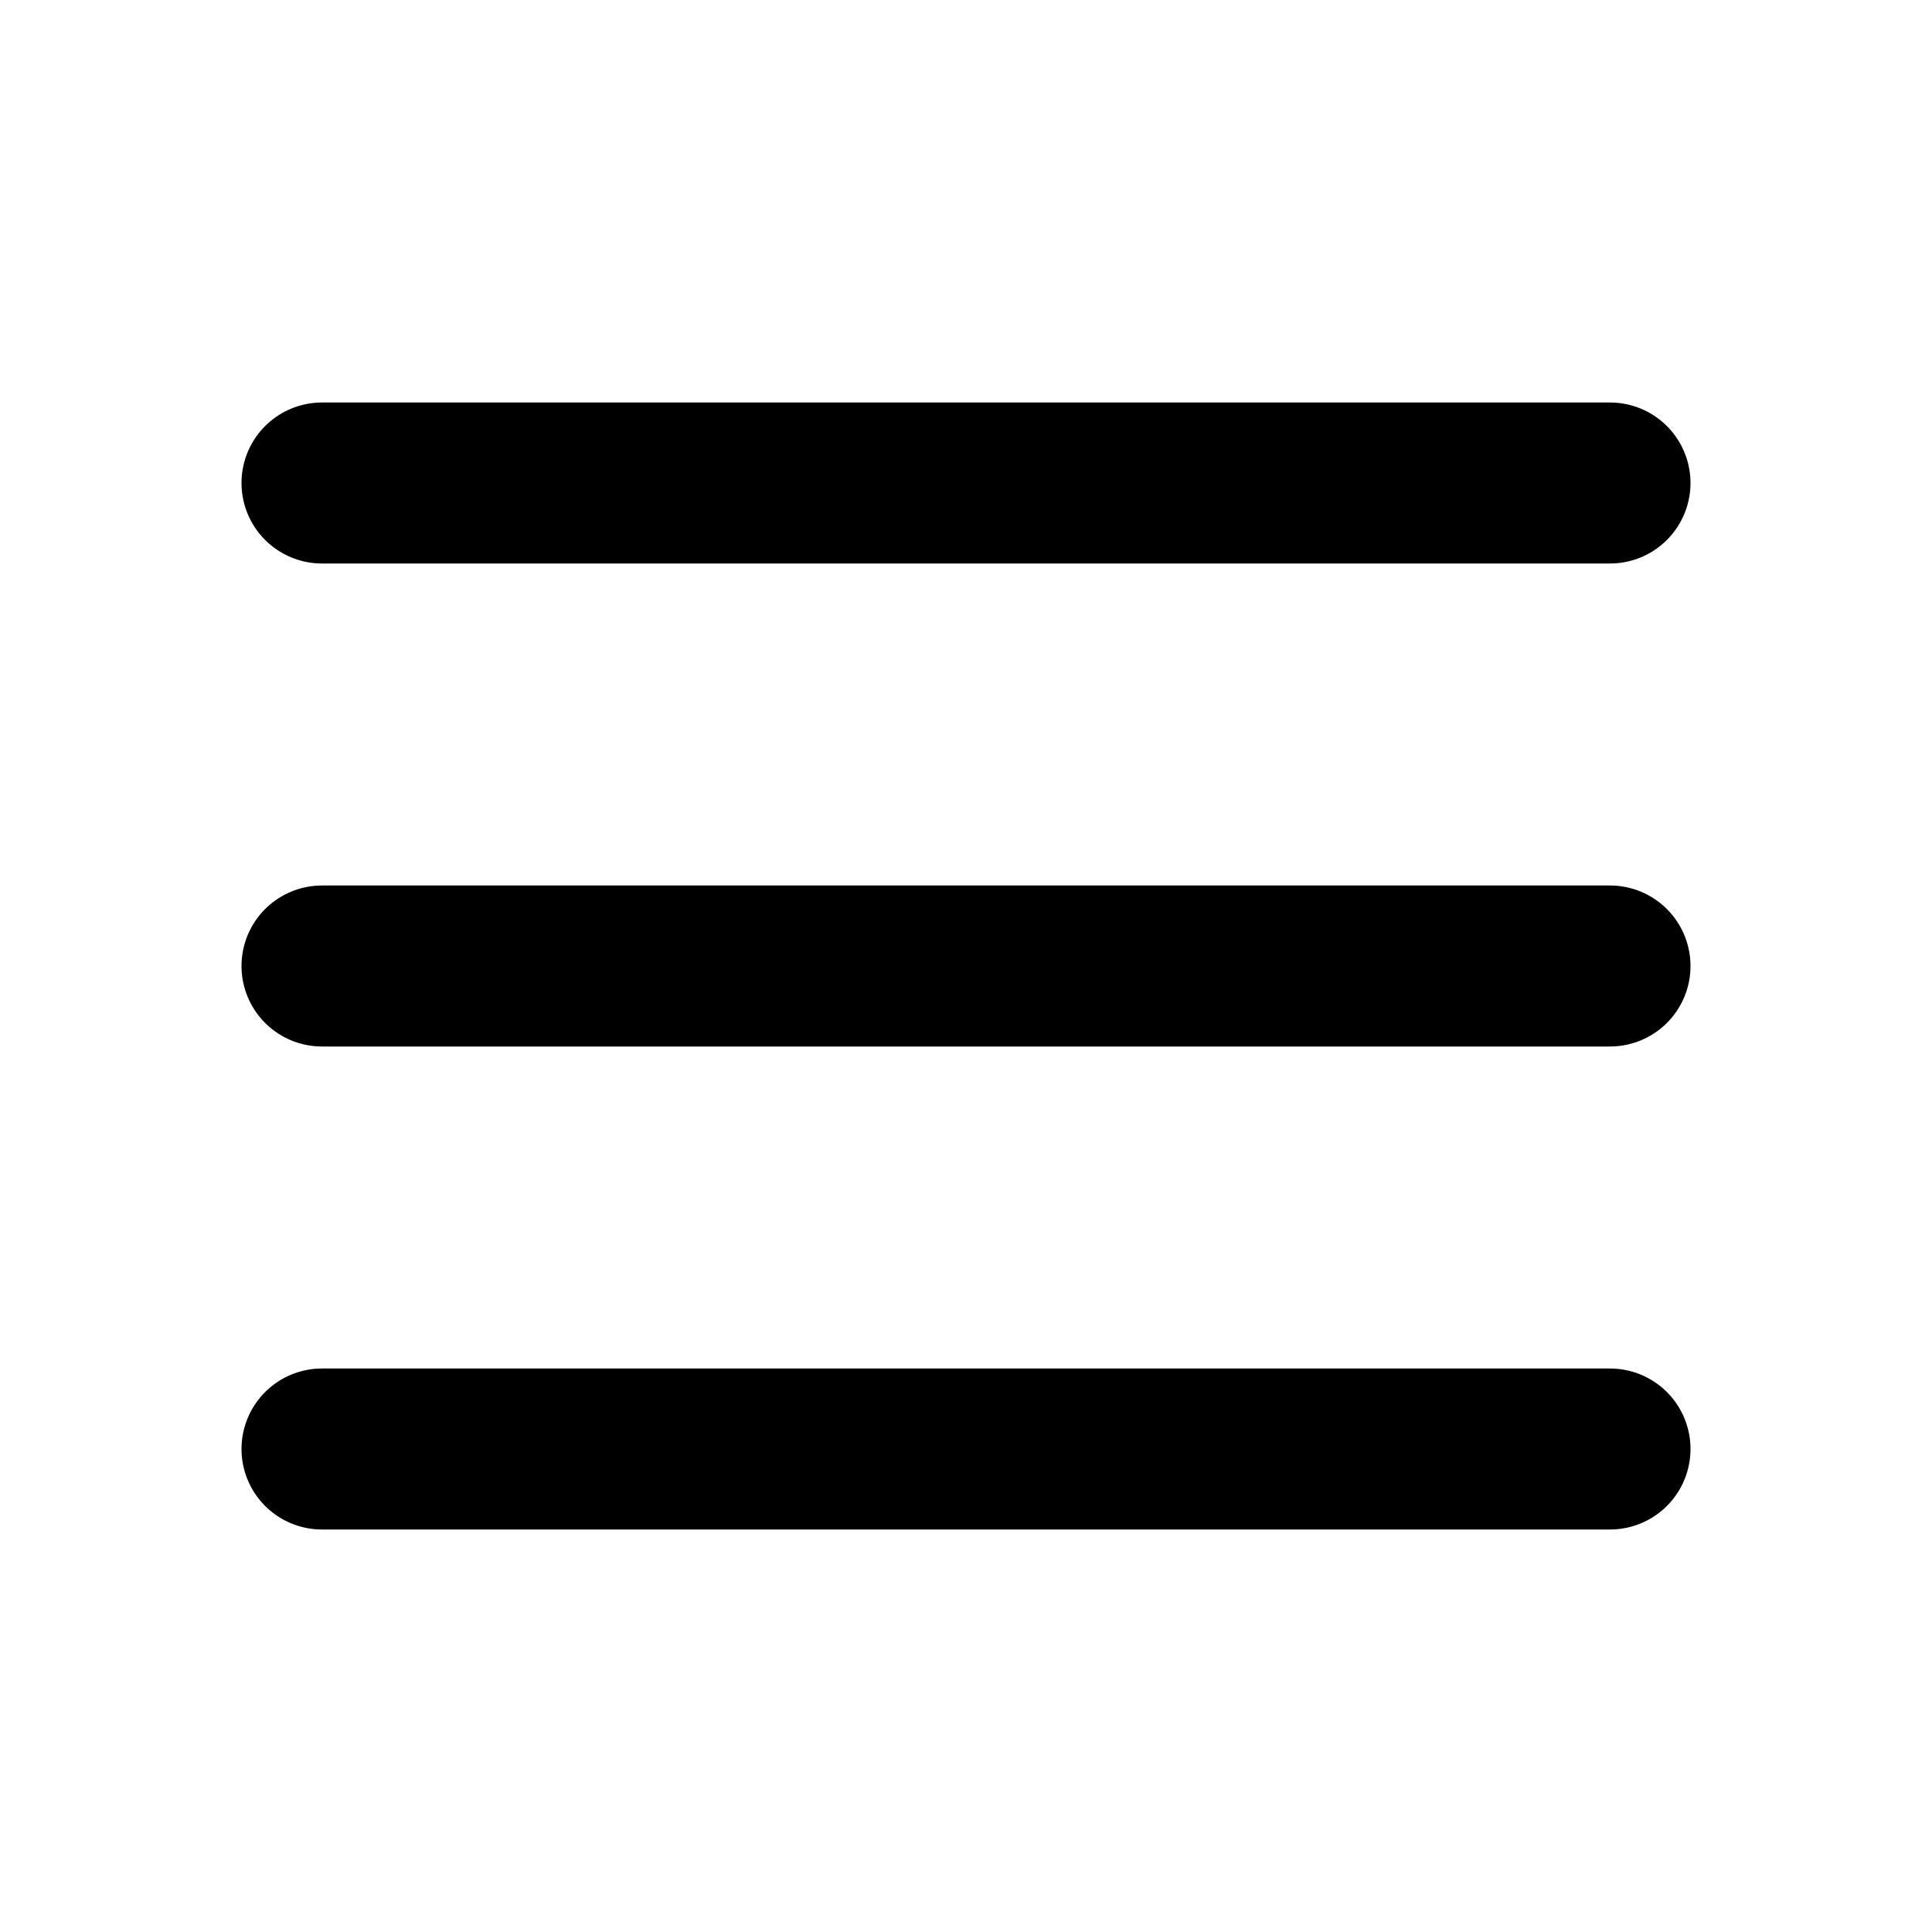
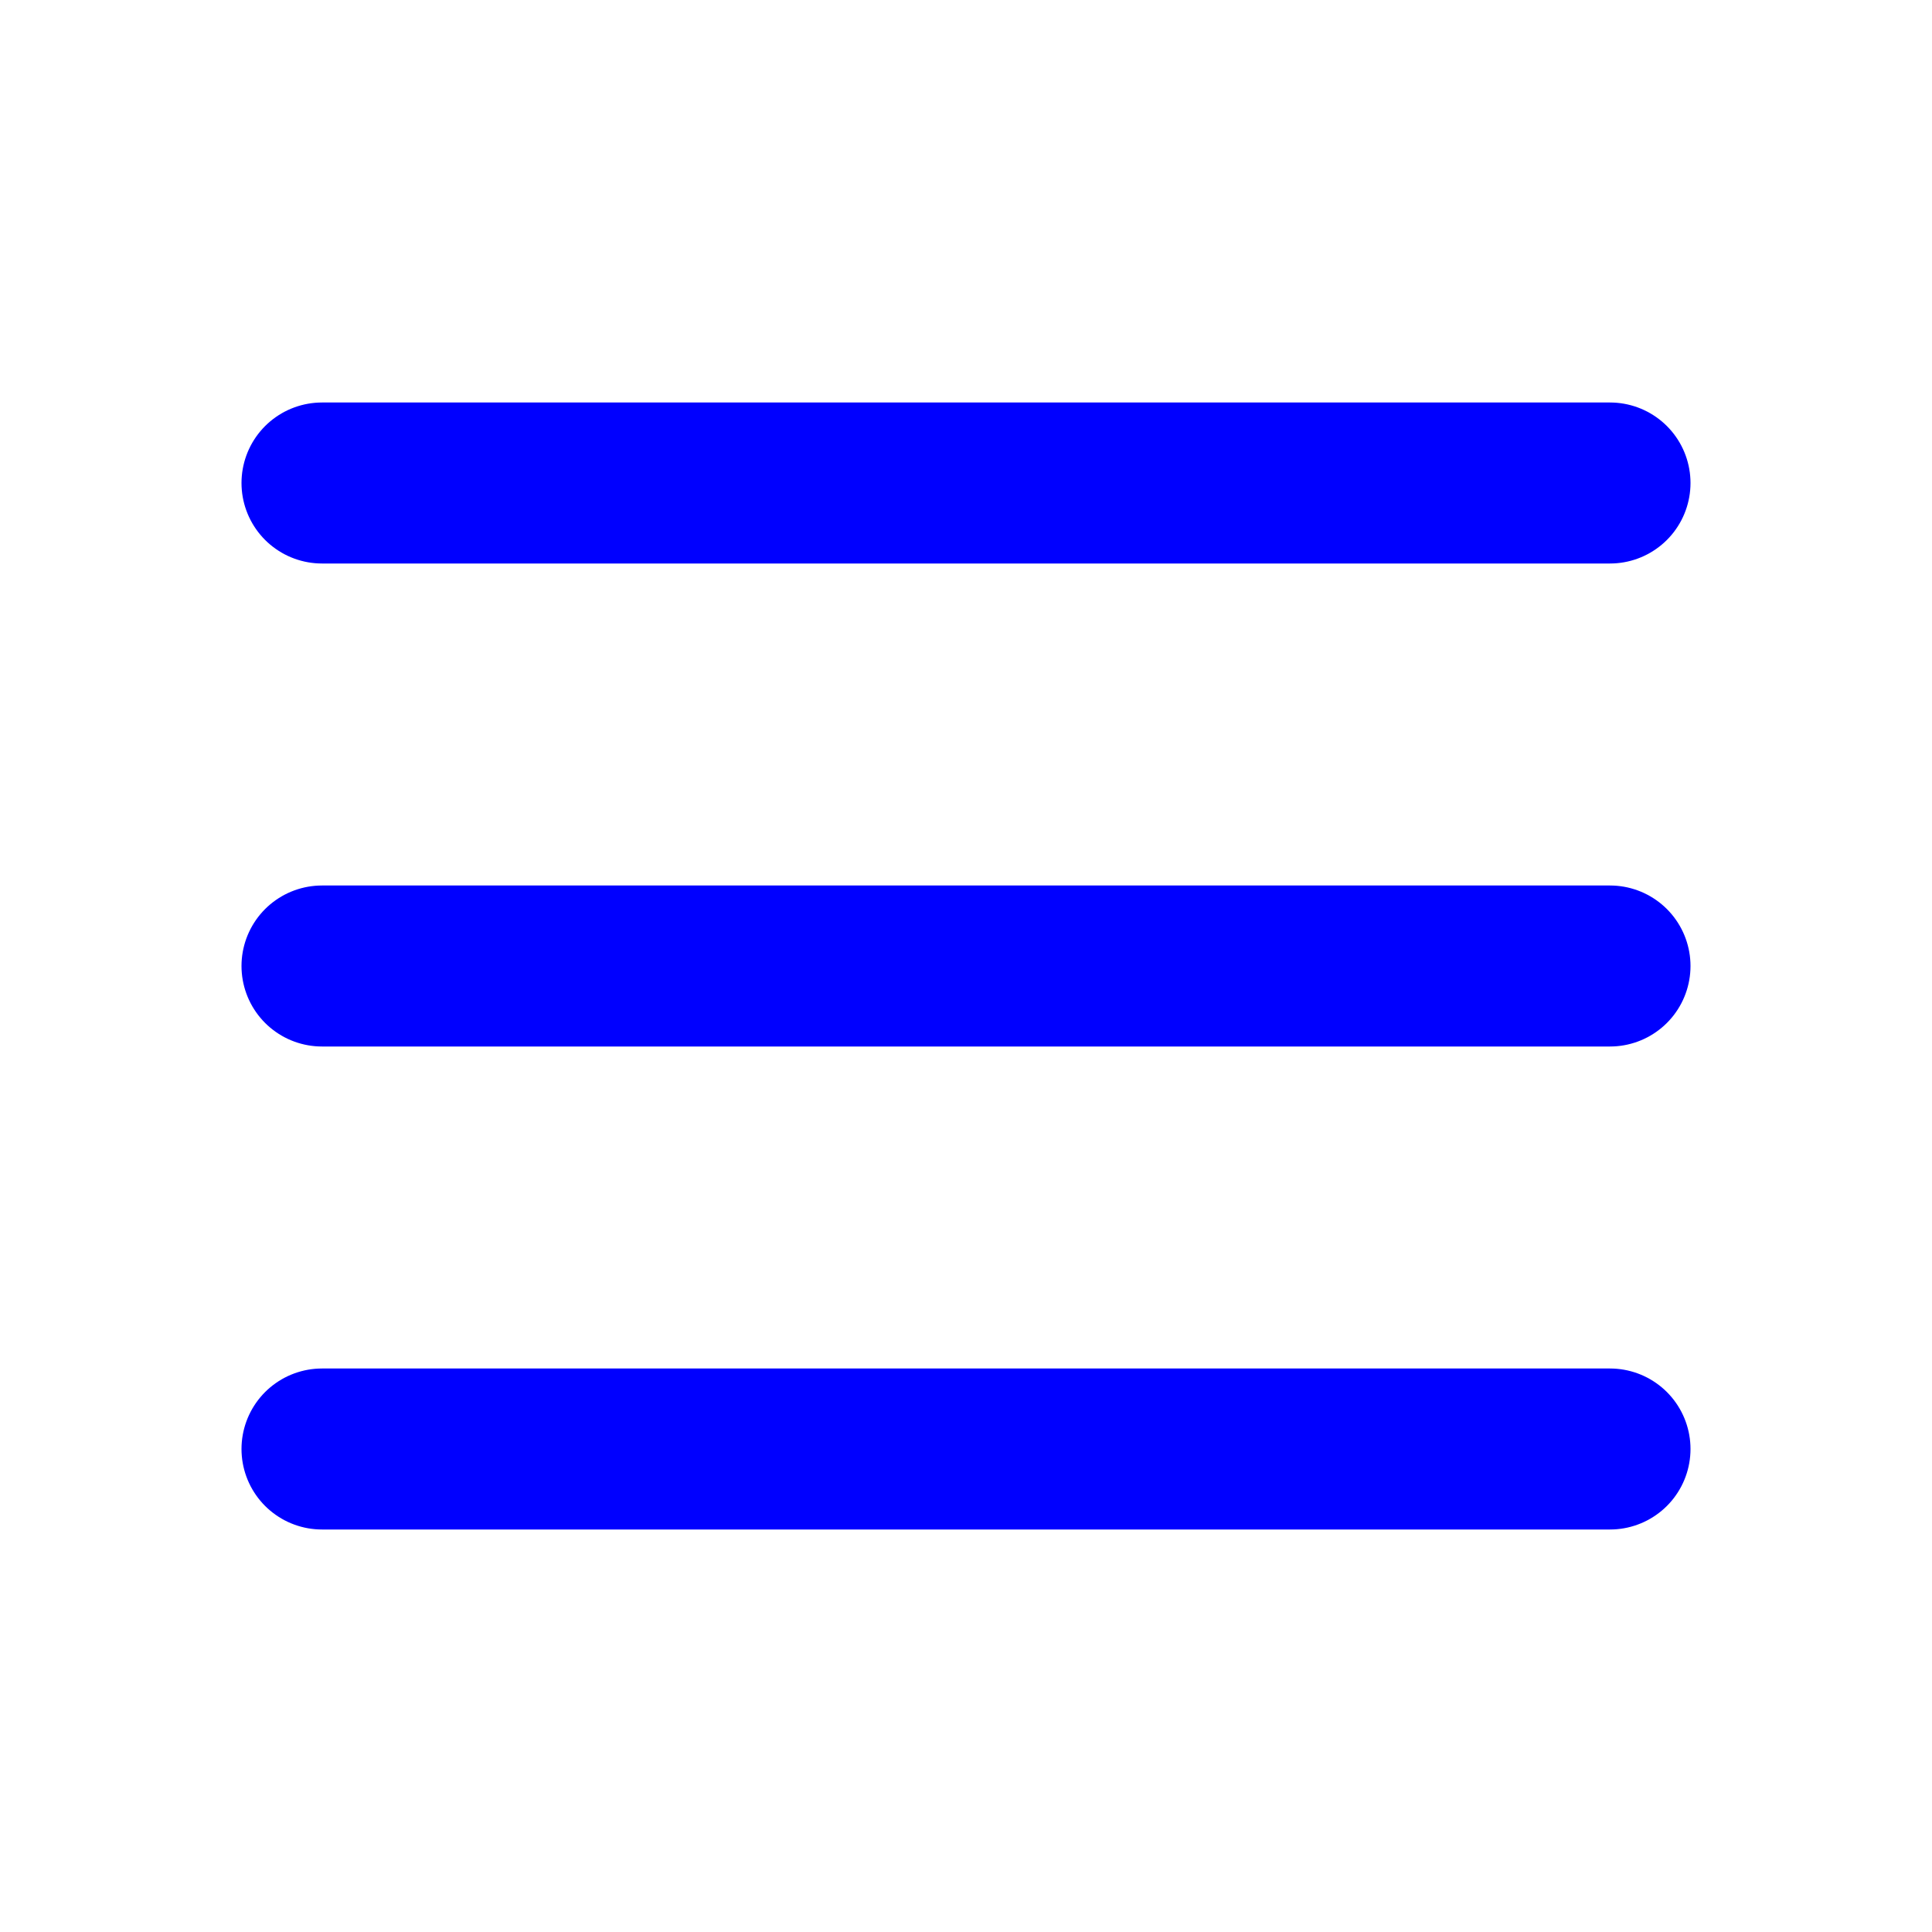
<svg xmlns="http://www.w3.org/2000/svg" width="800px" height="800px" viewBox="0 0 24 24" fill="none">
-   <path d="M4 18L20 18" stroke="#000000" stroke-width="2" stroke-linecap="round" />
-   <path d="M4 12L20 12" stroke="#000000" stroke-width="2" stroke-linecap="round" />
-   <path d="M4 6L20 6" stroke="#000000" stroke-width="2" stroke-linecap="round" />
+   <path d="M4 18L20 18" stroke="#0000FF" stroke-width="2" stroke-linecap="round" />
+   <path d="M4 12L20 12" stroke="#0000FF" stroke-width="2" stroke-linecap="round" />
+   <path d="M4 6L20 6" stroke="#0000FF" stroke-width="2" stroke-linecap="round" />
</svg>
